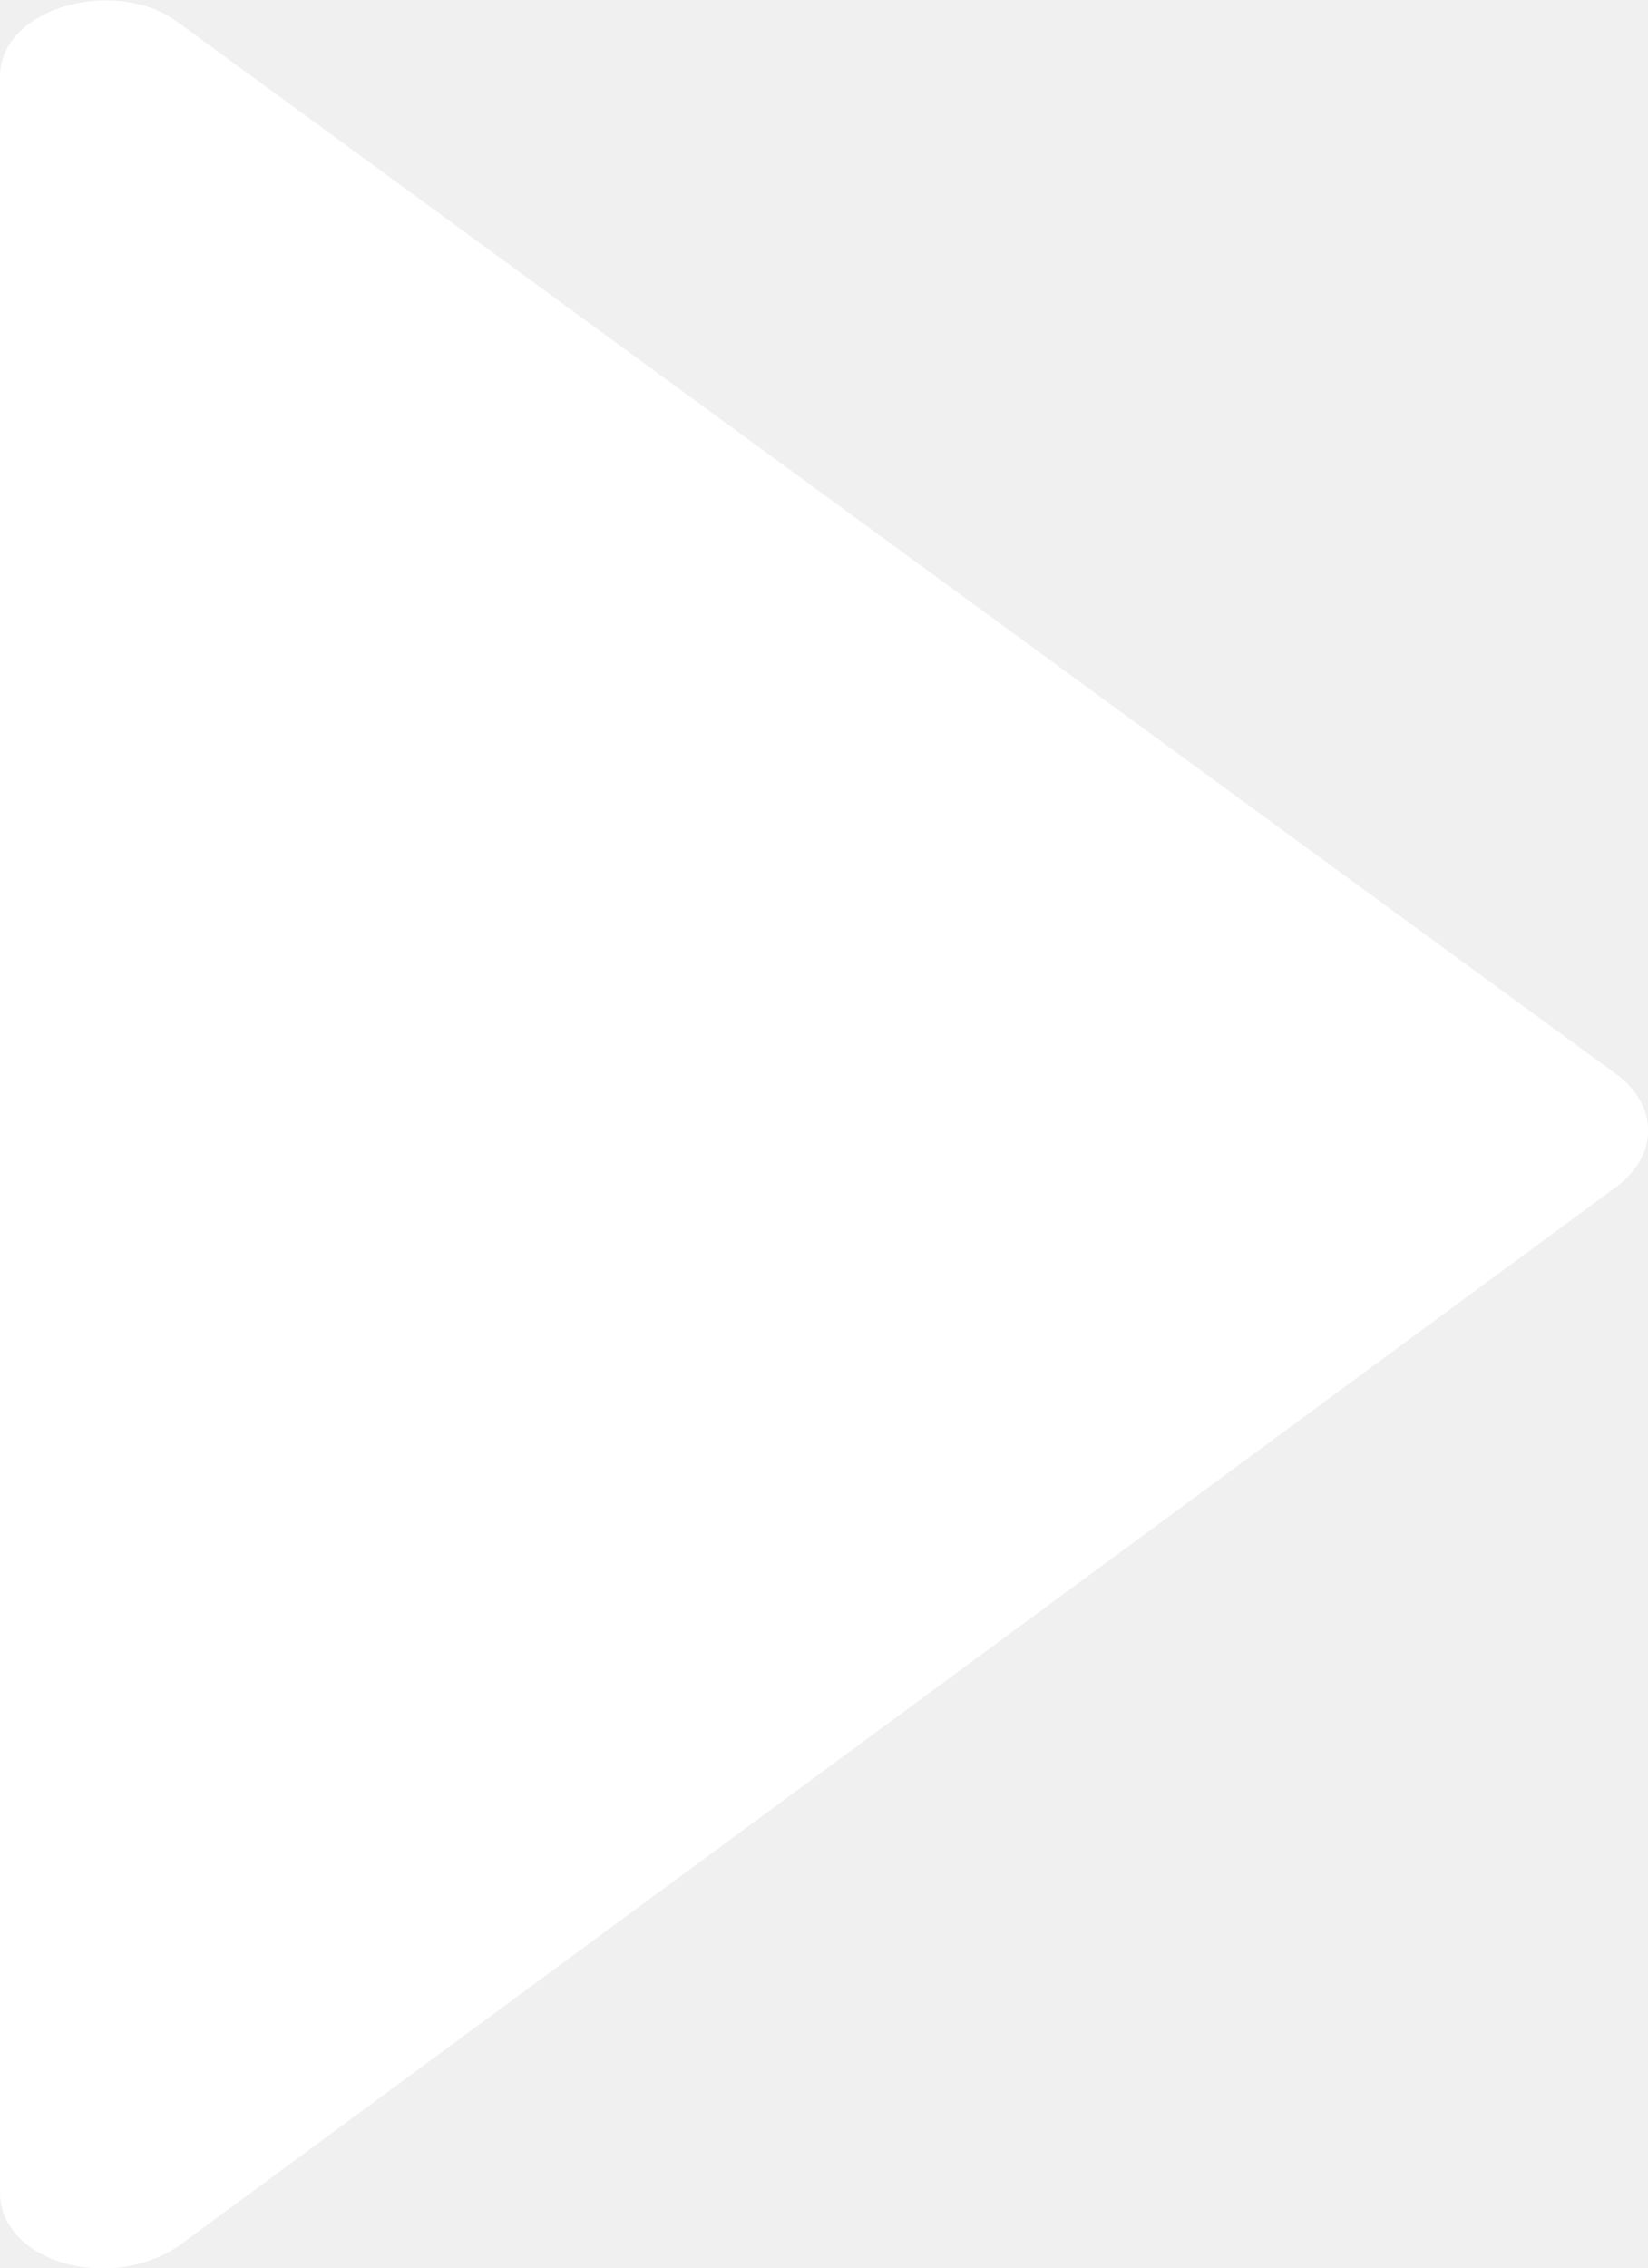
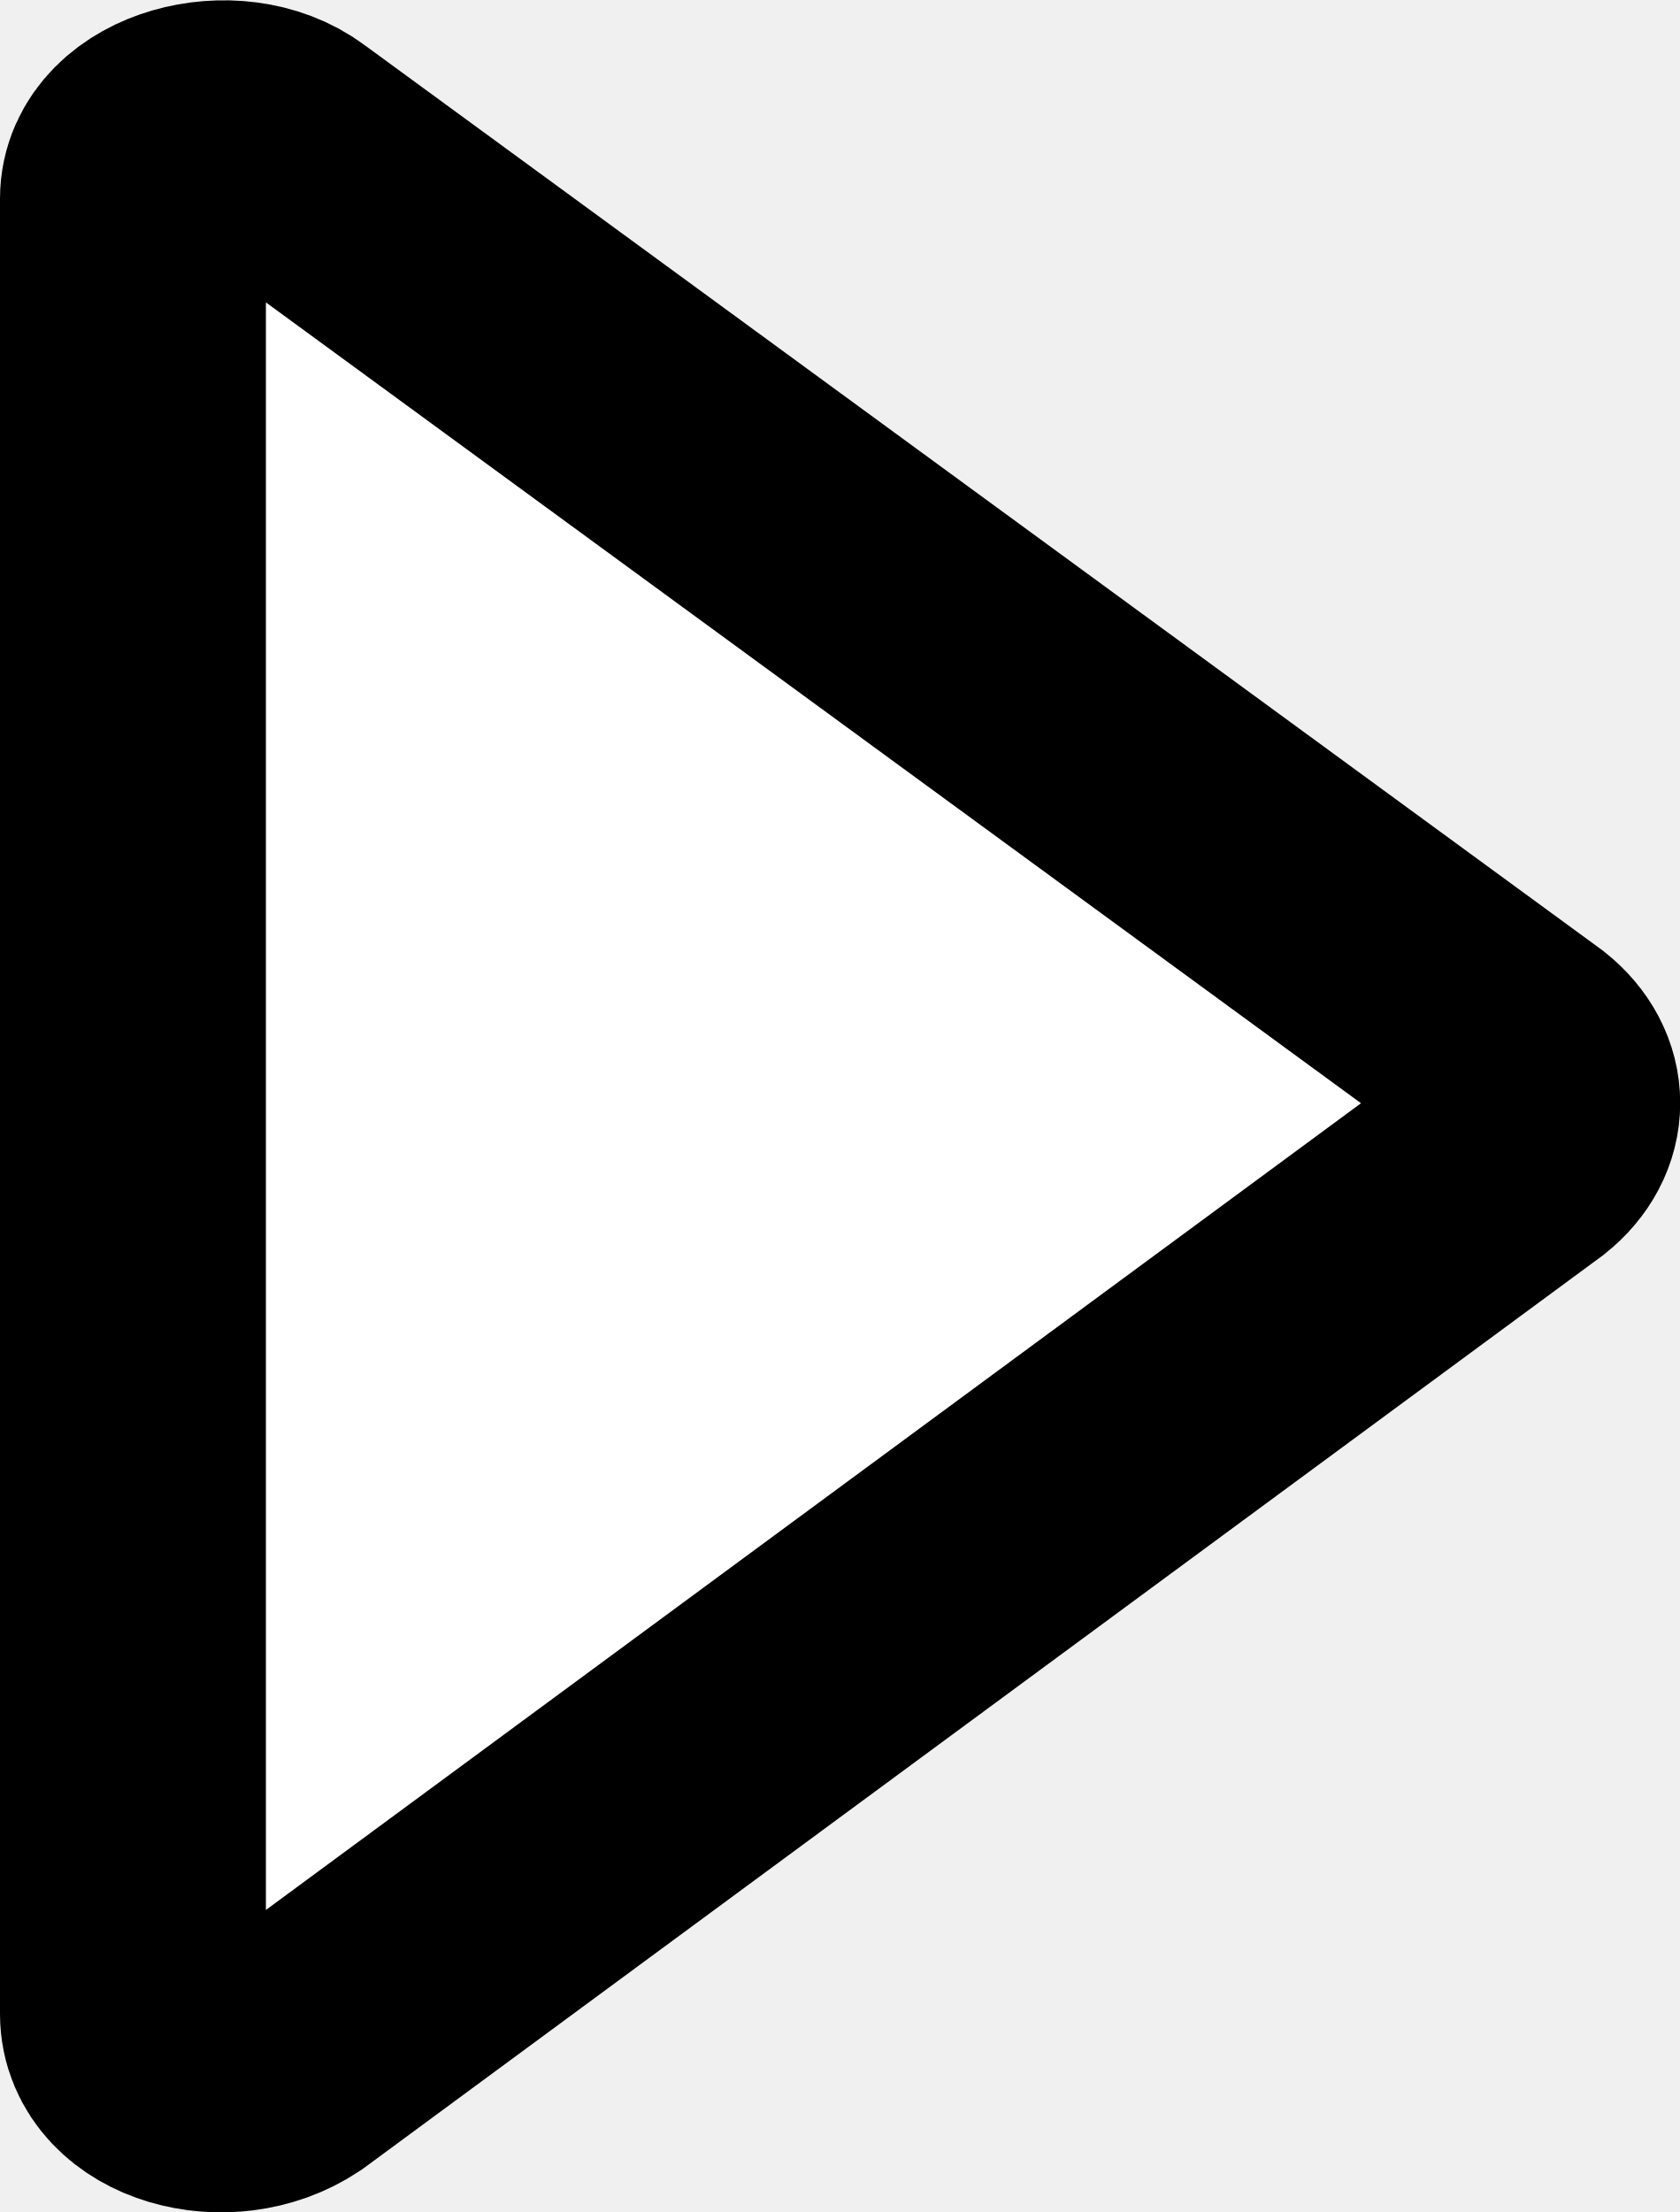
- <svg xmlns="http://www.w3.org/2000/svg" id="Layer_2" data-name="Layer 2" viewBox="0 0 21.27 29.27">
+ <svg xmlns="http://www.w3.org/2000/svg" id="Layer_2" data-name="Layer 2" viewBox="0 0 25.27 33.27">
  <defs>
    <style>
      .cls-1 {
        fill: #fff;
+         stroke: #000;
+         stroke-miterlimit: 10;
+         stroke-width: 4px;
      }
    </style>
  </defs>
-   <g id="Layer_1-2" data-name="Layer 1">
-     <path class="cls-1" d="m2.3,28.99c-.9.6-2.3.2-2.3-.7V.99C0,.09,1.5-.31,2.3.29l18.6,13.6c.5.4.5,1,0,1.4L2.3,28.99Z" />
+   <g id="Layer_1-2" data-name="Layer 1-2">
+     <path class="cls-1" d="m4.3,30.99c-.9.6-2.3.2-2.3-.7V2.99c0-.9,1.5-1.3,2.3-.7l18.6,13.6c.5.4.5,1,0,1.4L4.3,30.99Z" />
  </g>
</svg>
